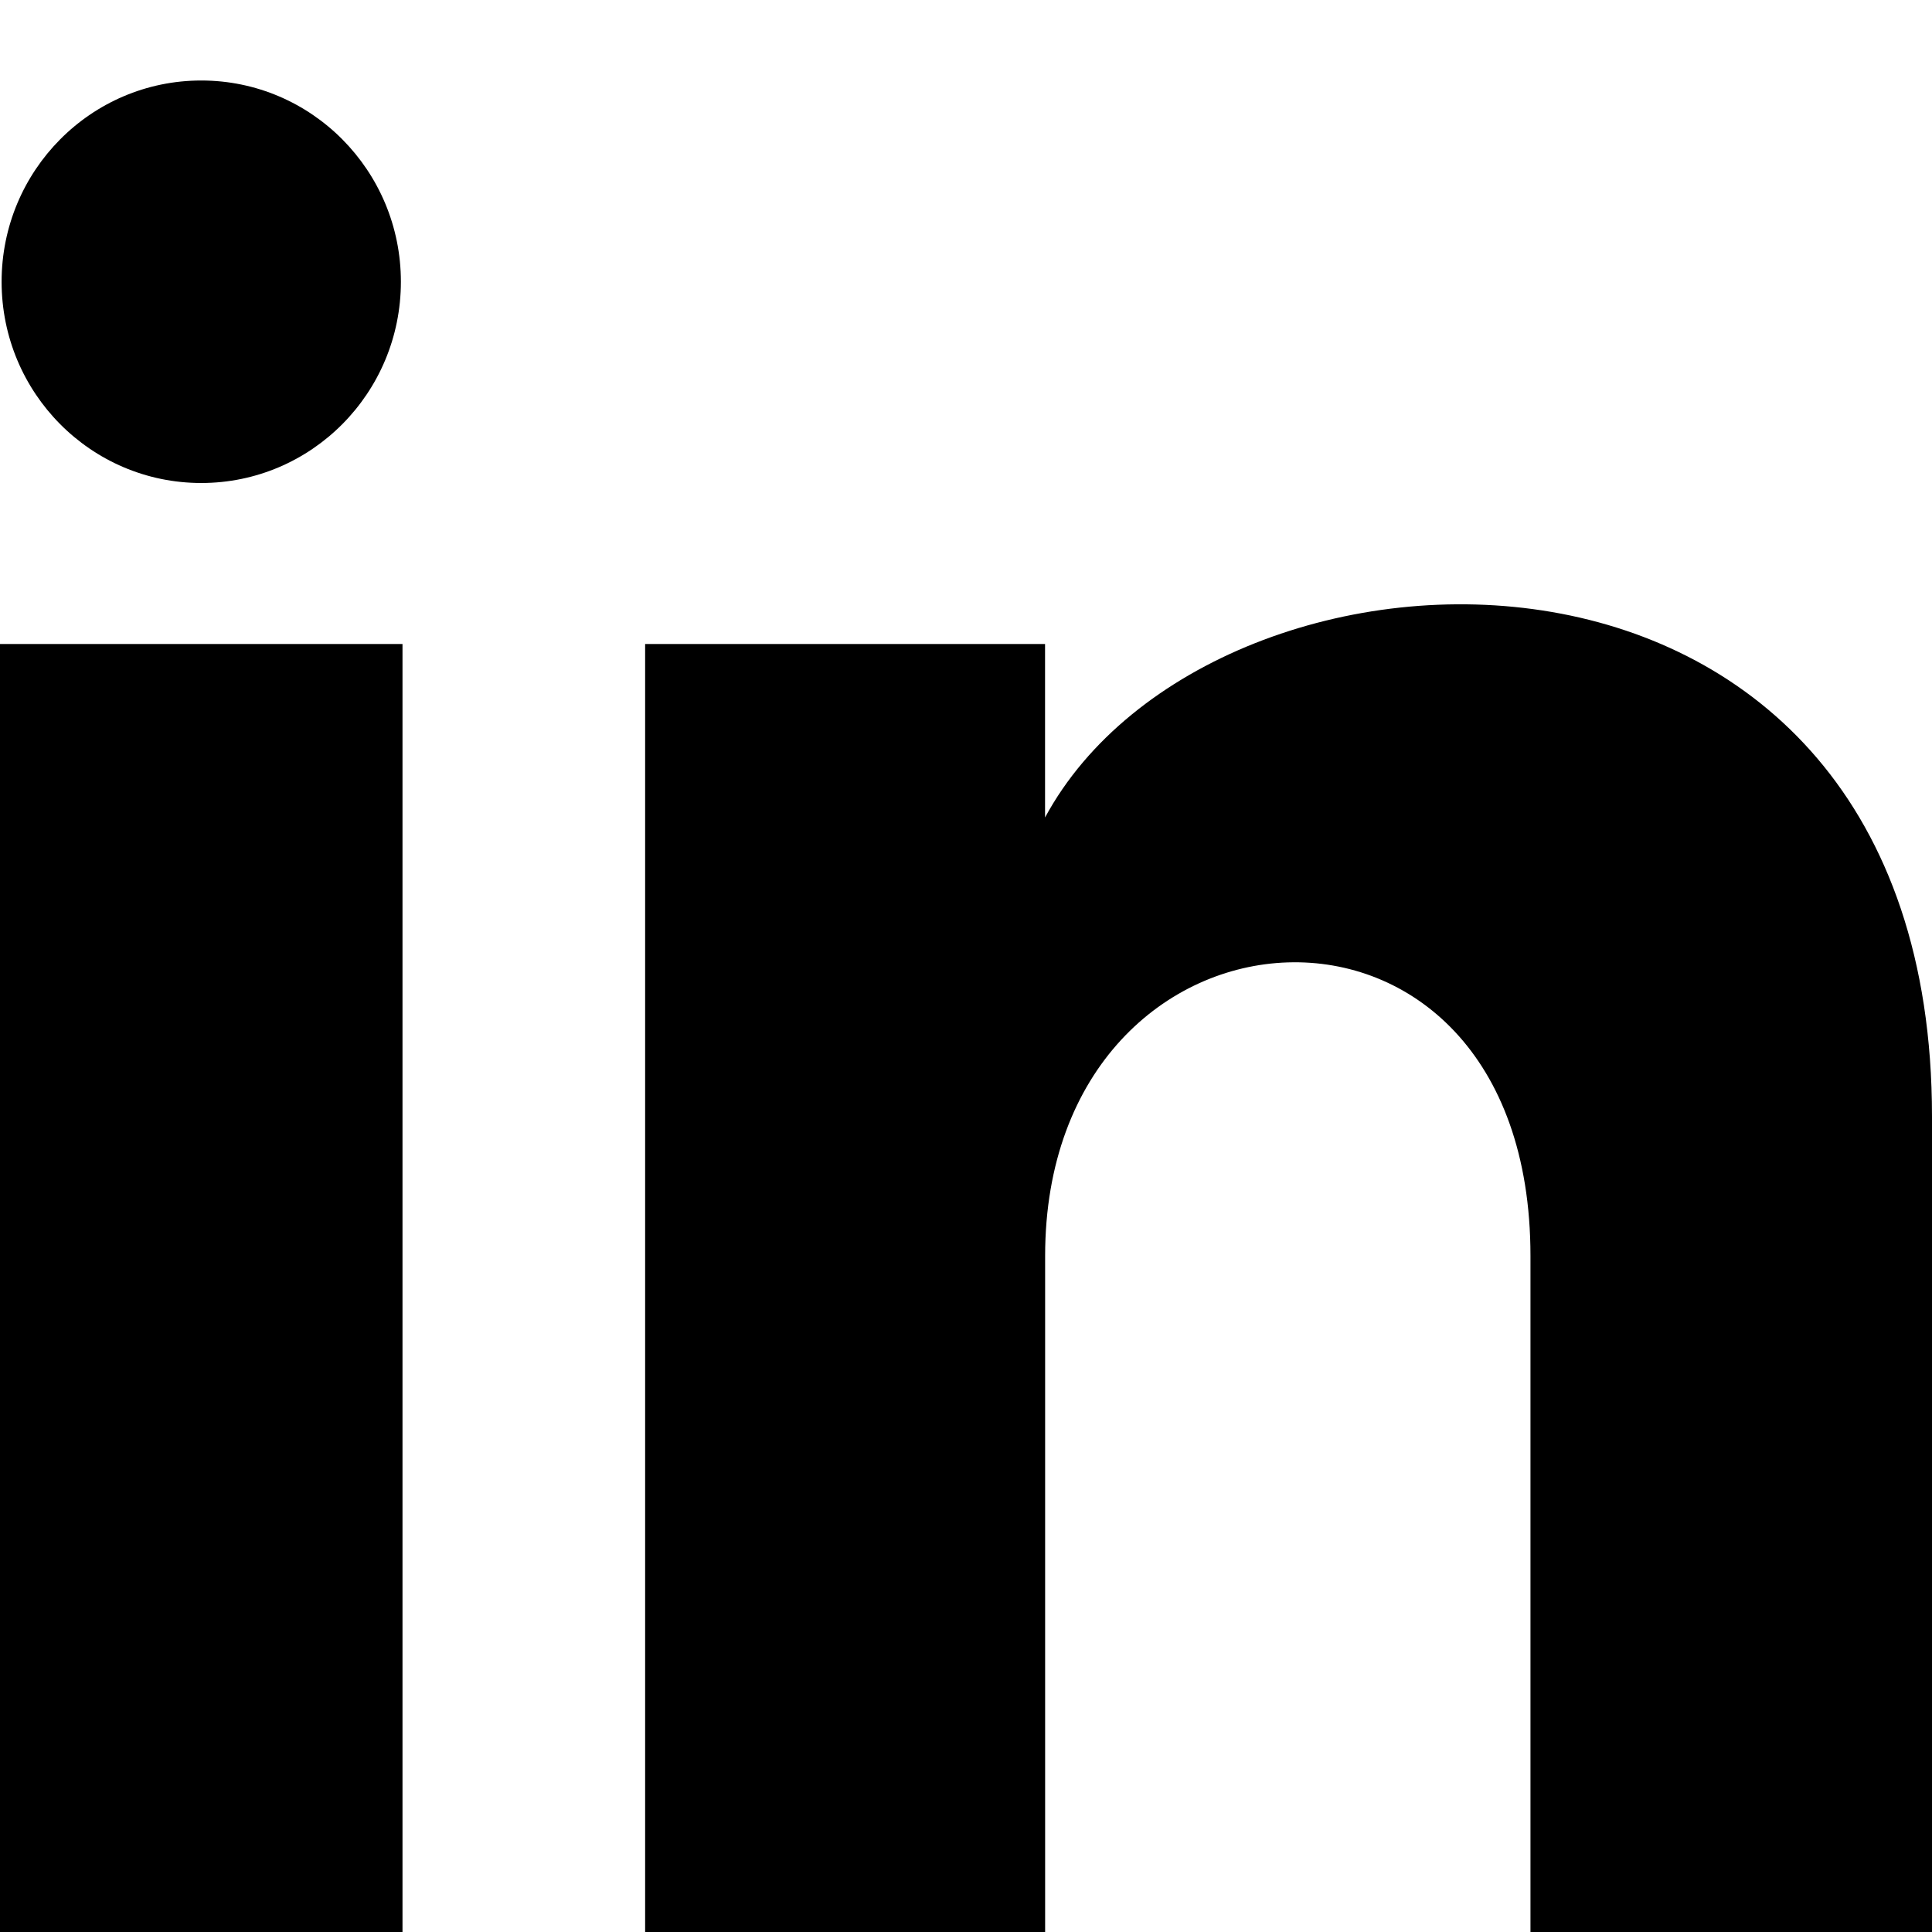
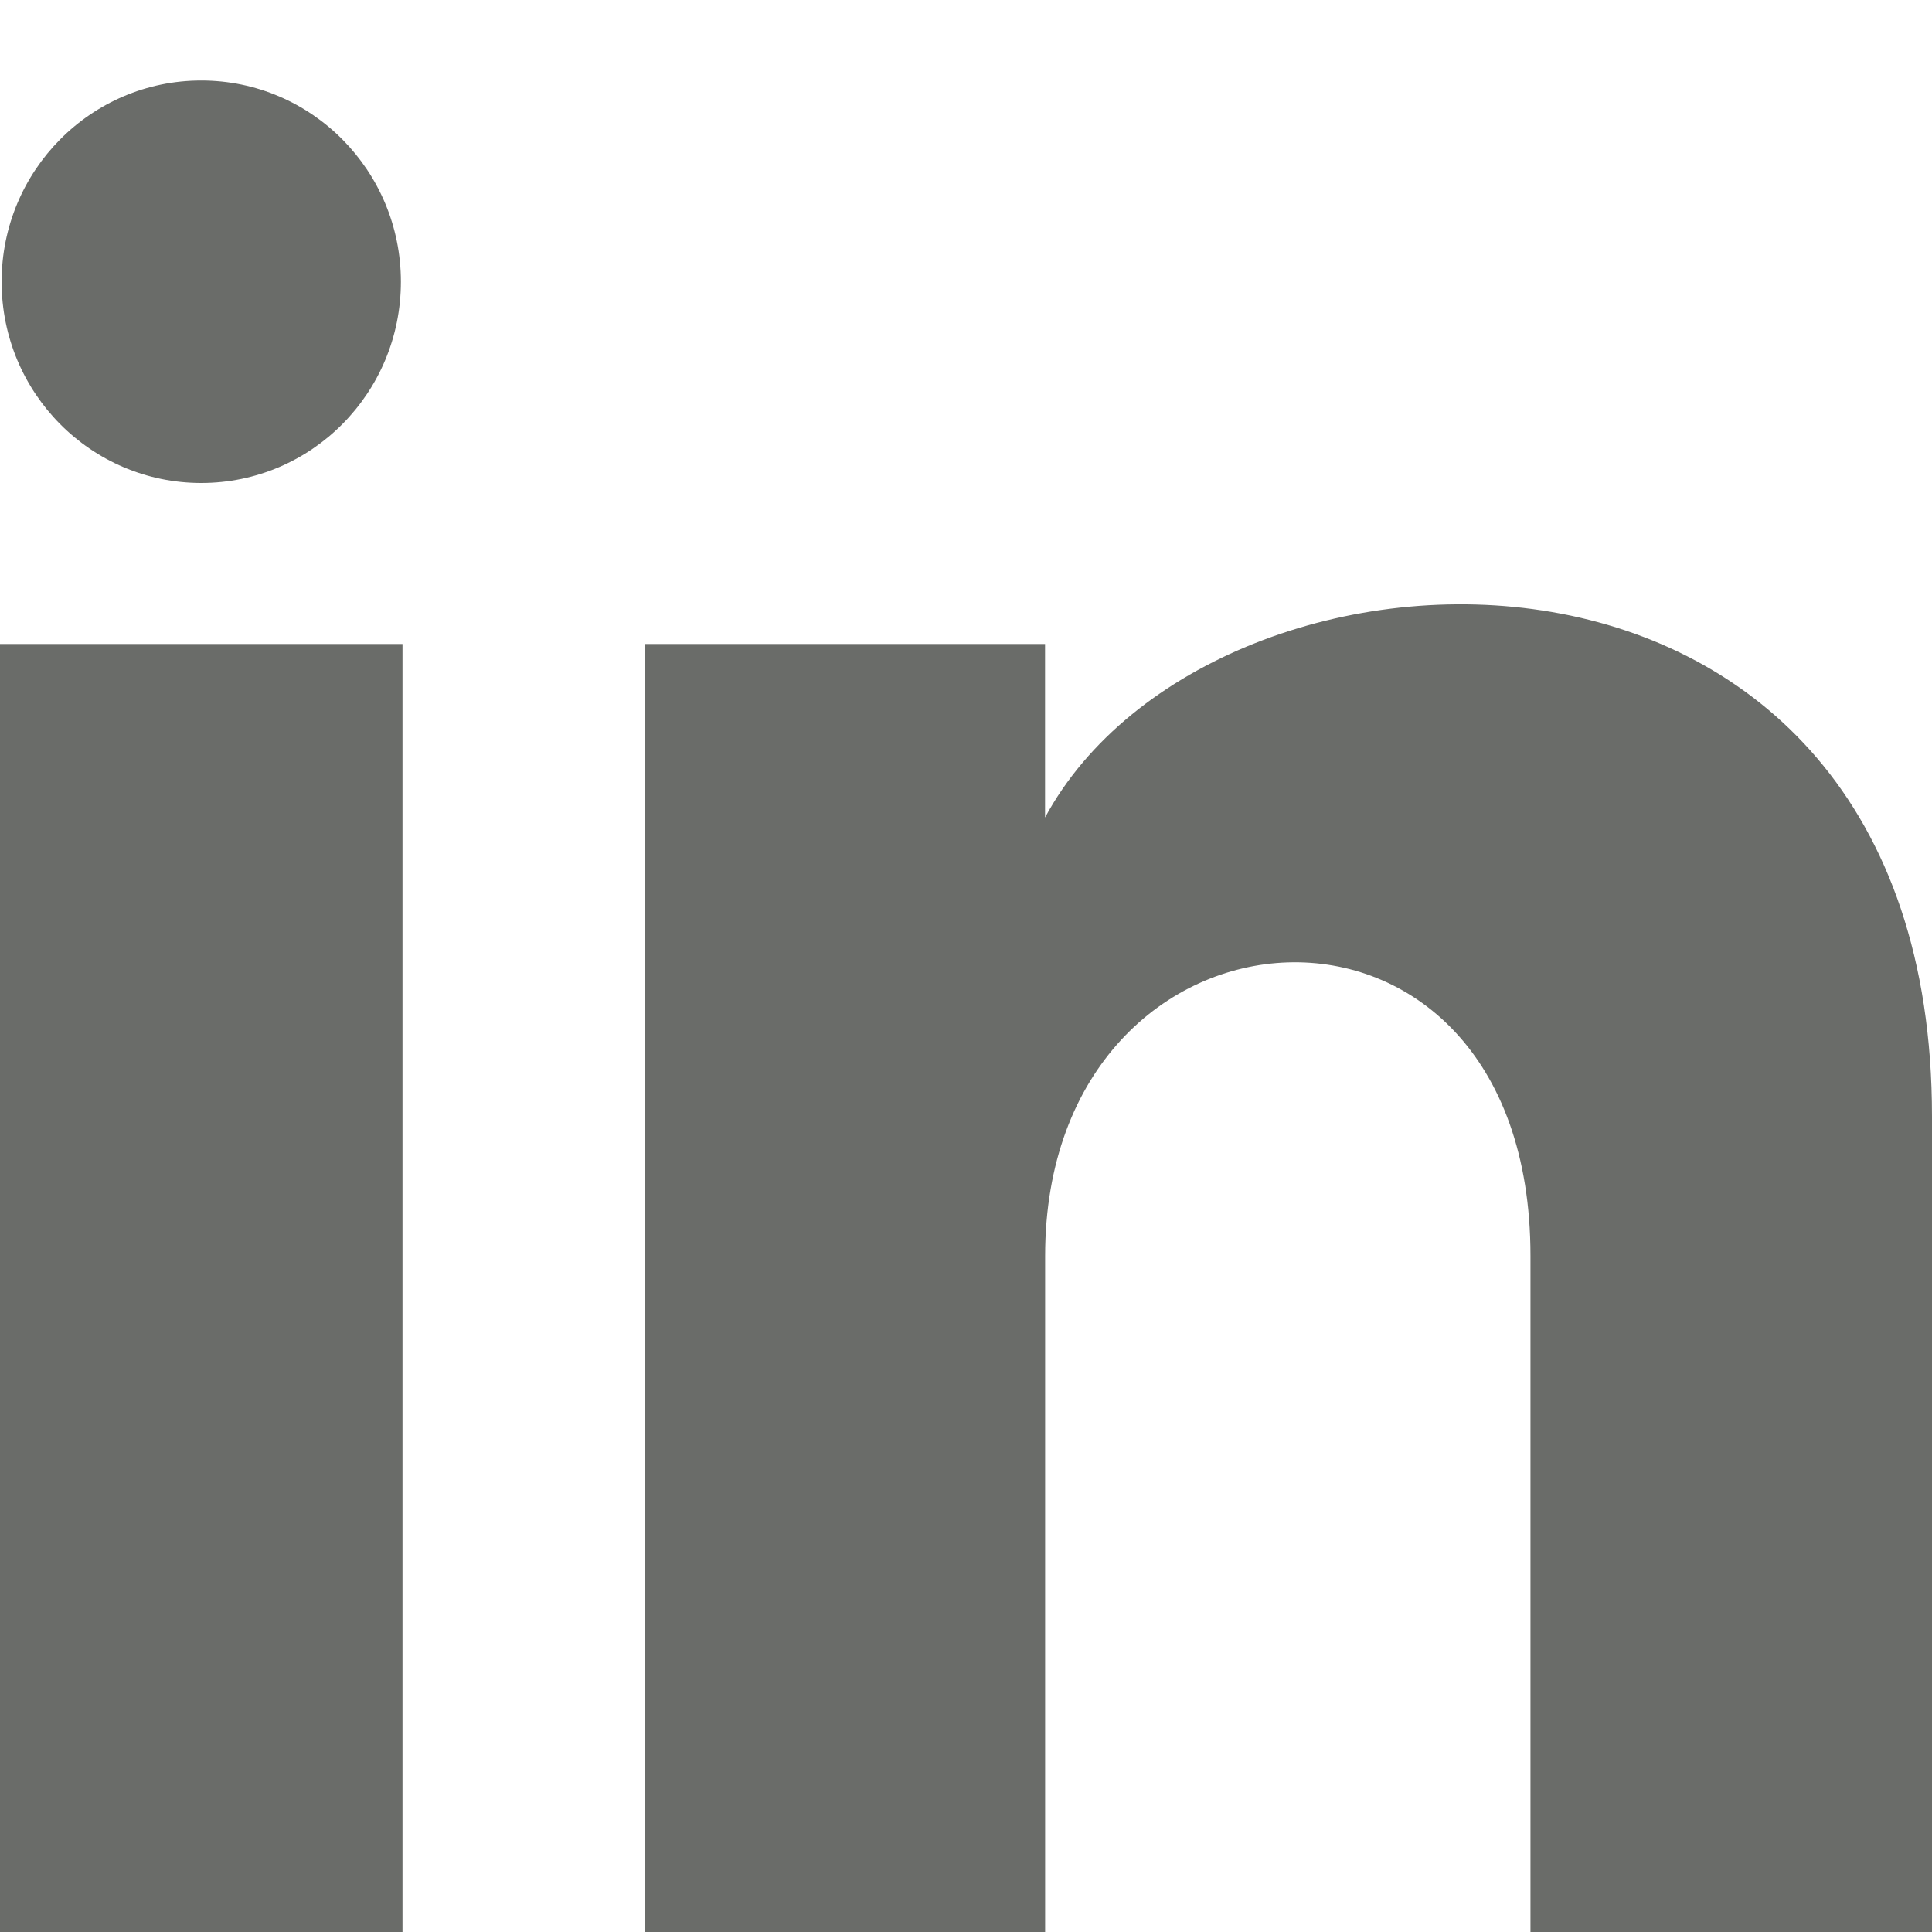
- <svg xmlns="http://www.w3.org/2000/svg" width="24" height="24" viewBox="0 0 24 24">
+ <svg xmlns="http://www.w3.org/2000/svg" width="35" height="35" viewBox="0 0 24 24" fill="#6A6C69">
  <path d="M4.98 3.5c0 1.381-1.11 2.5-2.48 2.5s-2.48-1.119-2.48-2.5c0-1.38 1.11-2.5 2.48-2.5s2.48 1.12 2.48 2.5zm.02 4.5h-5v16h5v-16zm7.982 0h-4.968v16h4.969v-8.399c0-4.67 6.029-5.052 6.029 0v8.399h4.988v-10.131c0-7.88-8.922-7.593-11.018-3.714v-2.155z" />
</svg>
